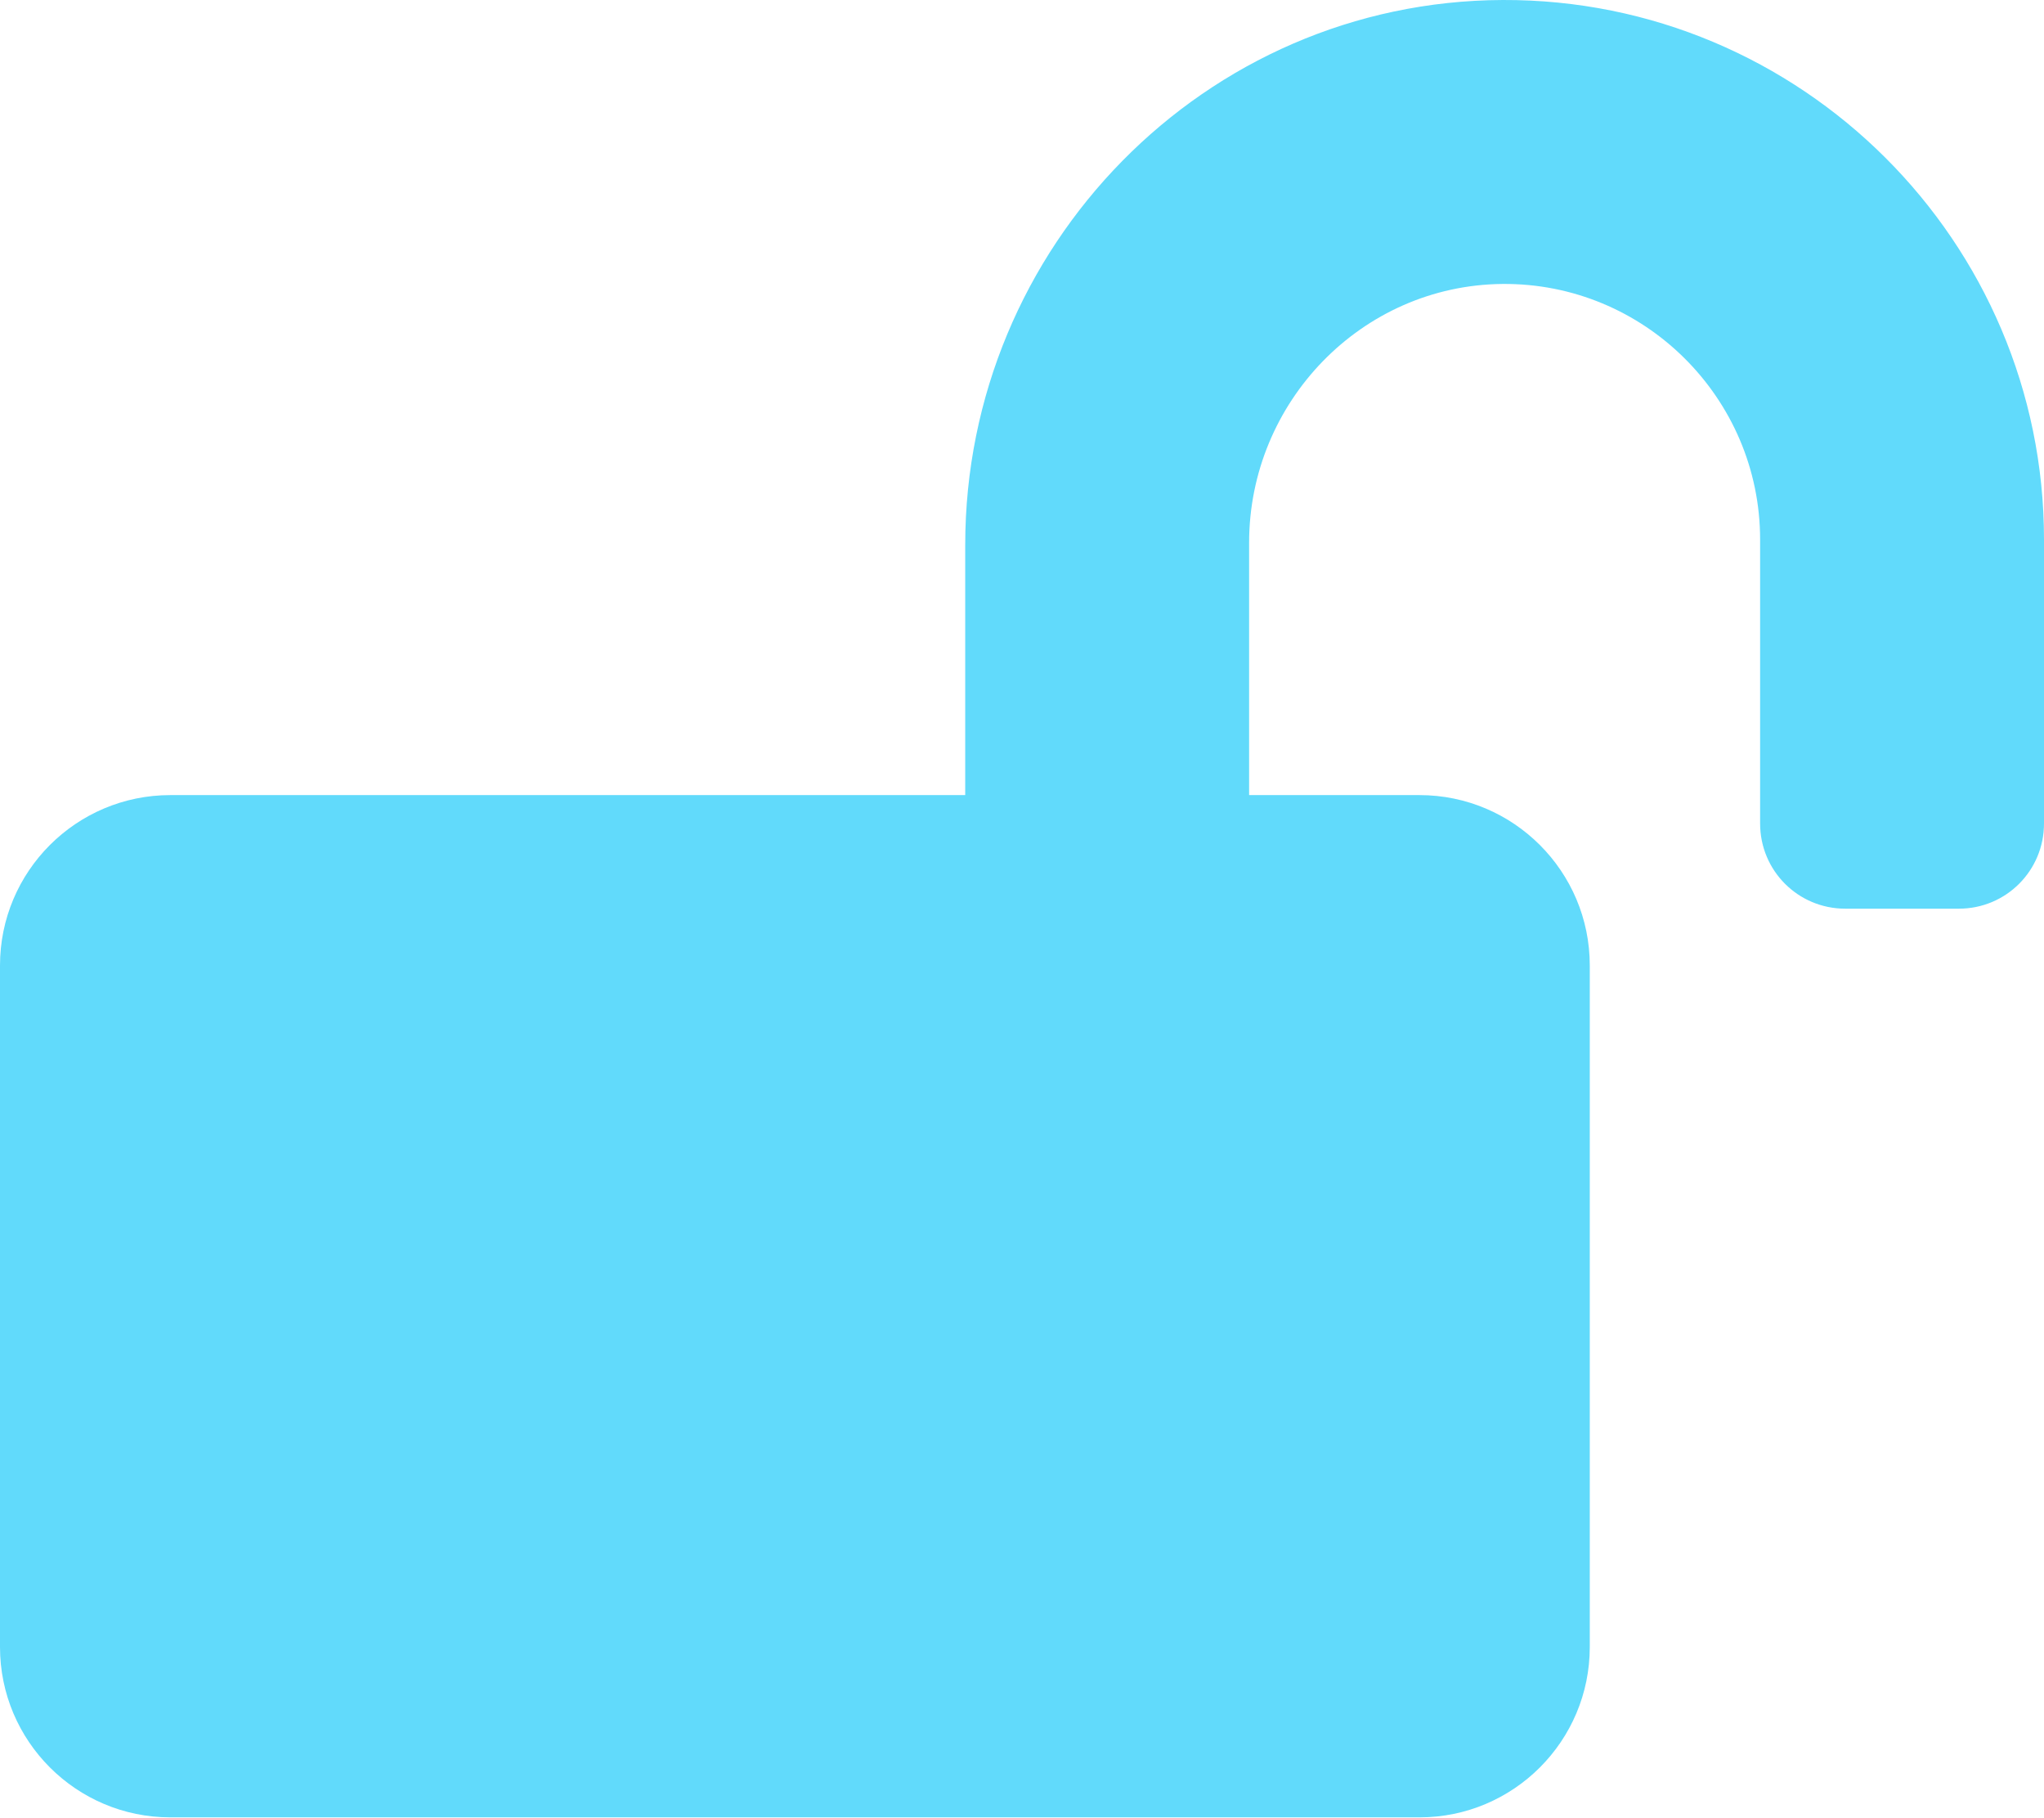
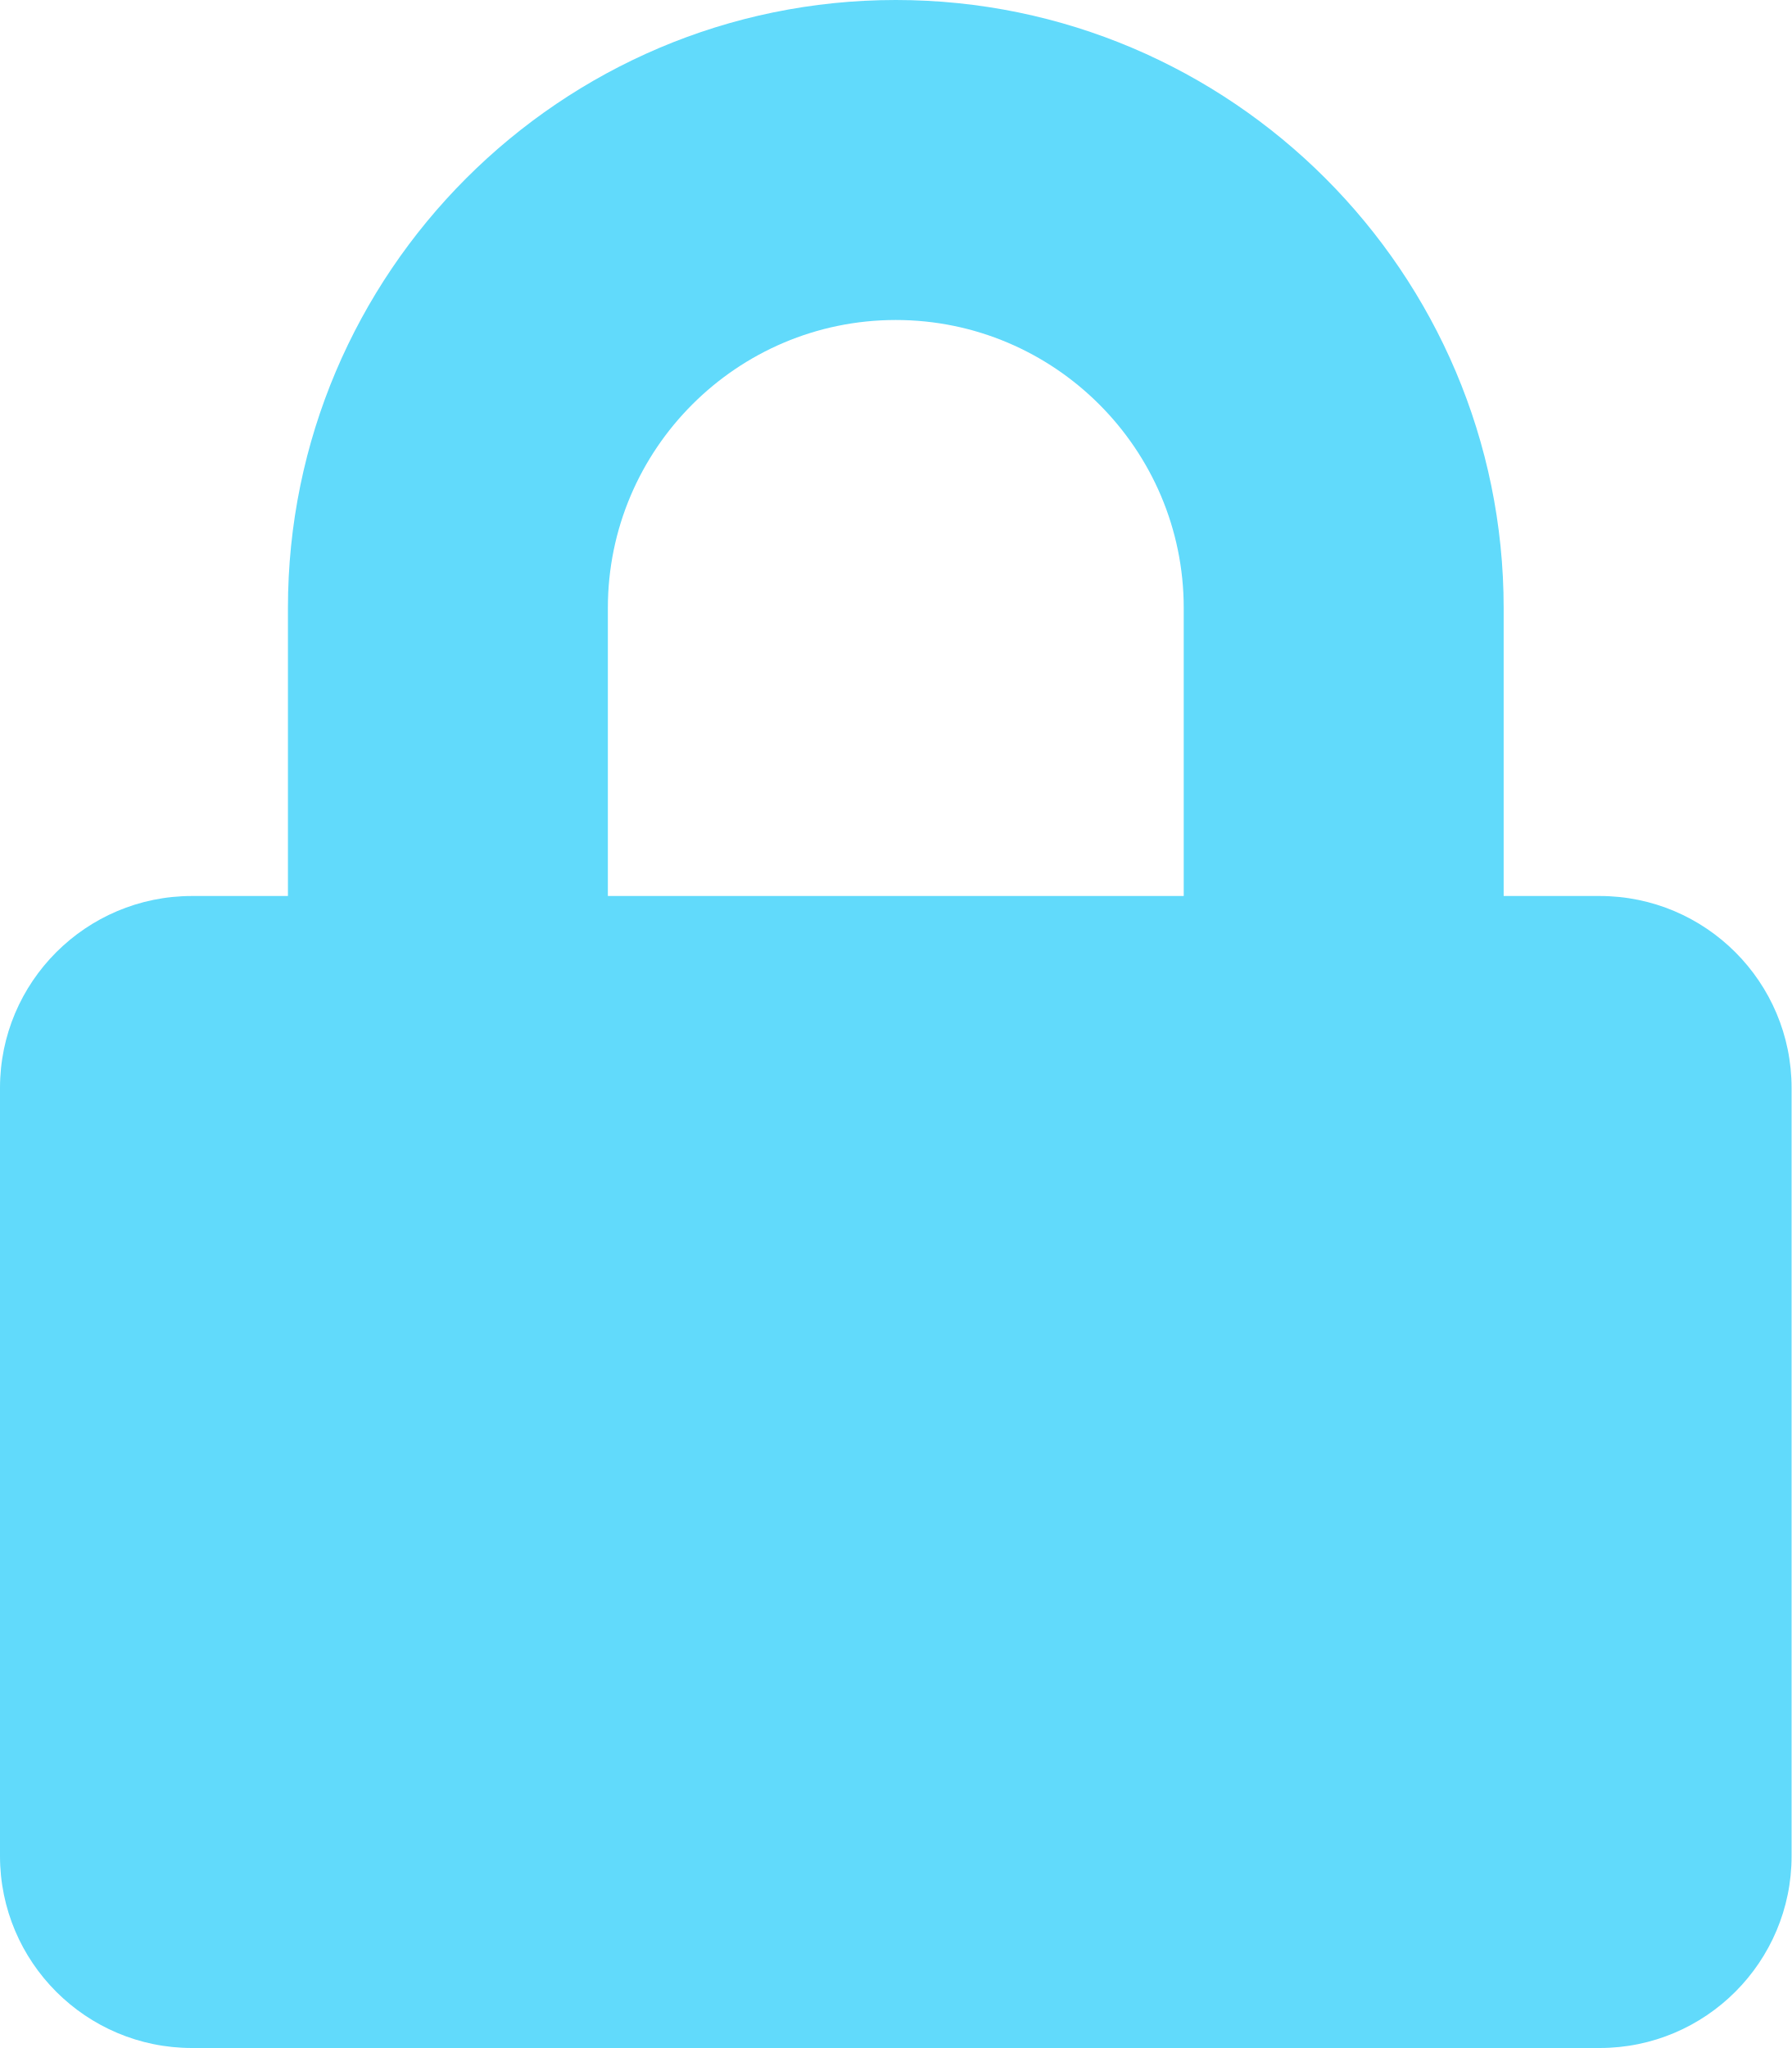
- <svg xmlns="http://www.w3.org/2000/svg" aria-hidden="true" focusable="false" data-prefix="fas" data-icon="lock-open" class="svg-inline--fa fa-lock-open fa-w-18" role="img" viewBox="0 0 576 512">
-   <path fill="#61dafb" d="M423.5 0C339.5.3 272 69.5 272 153.5V224H48c-26.5 0-48 21.5-48 48v192c0 26.5 21.5 48 48 48h352c26.5 0 48-21.5 48-48V272c0-26.5-21.5-48-48-48h-48v-71.1c0-39.6 31.7-72.5 71.3-72.9 40-.4 72.7 32.1 72.7 72v80c0 13.3 10.7 24 24 24h32c13.3 0 24-10.7 24-24v-80C576 68 507.5-.3 423.5 0z" />
+ <svg xmlns="http://www.w3.org/2000/svg" aria-hidden="true" focusable="false" data-prefix="fas" data-icon="lock" class="svg-inline--fa fa-lock fa-w-14" role="img" viewBox="0 0 448 512">
+   <path fill="#61dafb" d="M400 224h-24v-72C376 68.2 307.8 0 224 0S72 68.2 72 152v72H48c-26.5 0-48 21.5-48 48v192c0 26.5 21.5 48 48 48h352c26.5 0 48-21.5 48-48V272c0-26.5-21.5-48-48-48zm-104 0H152v-72c0-39.7 32.3-72 72-72s72 32.3 72 72v72z" />
</svg>
